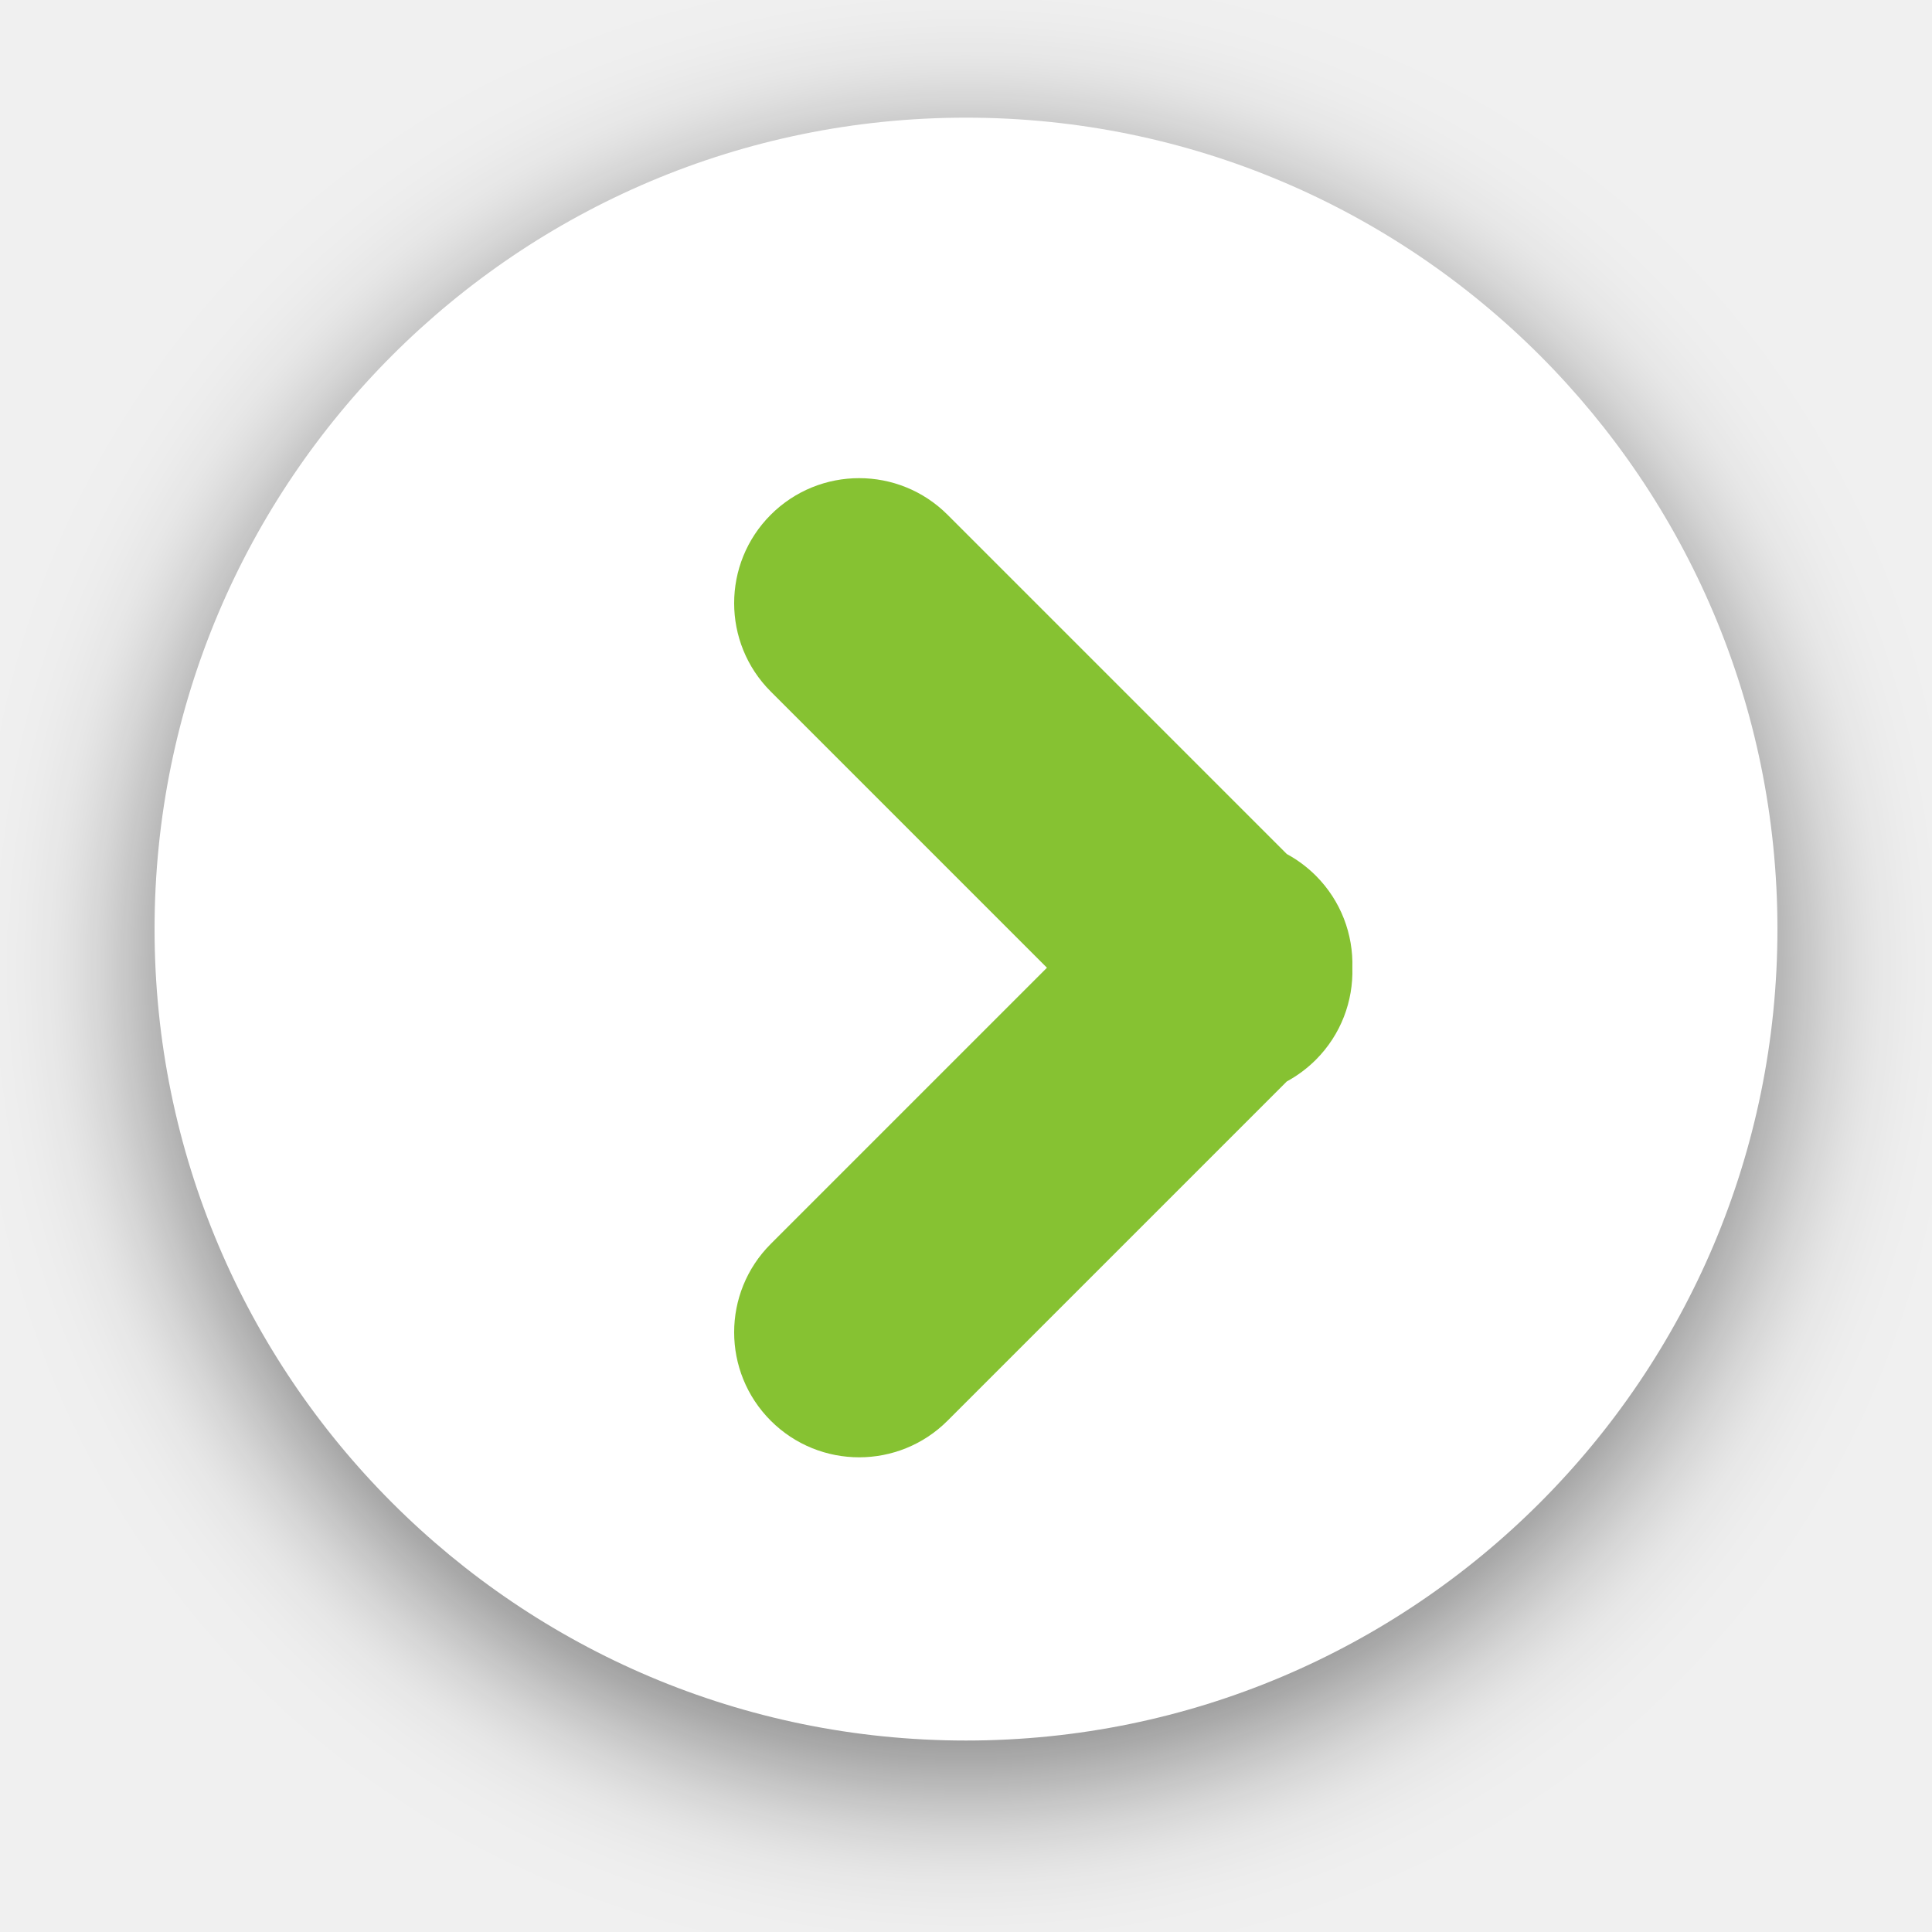
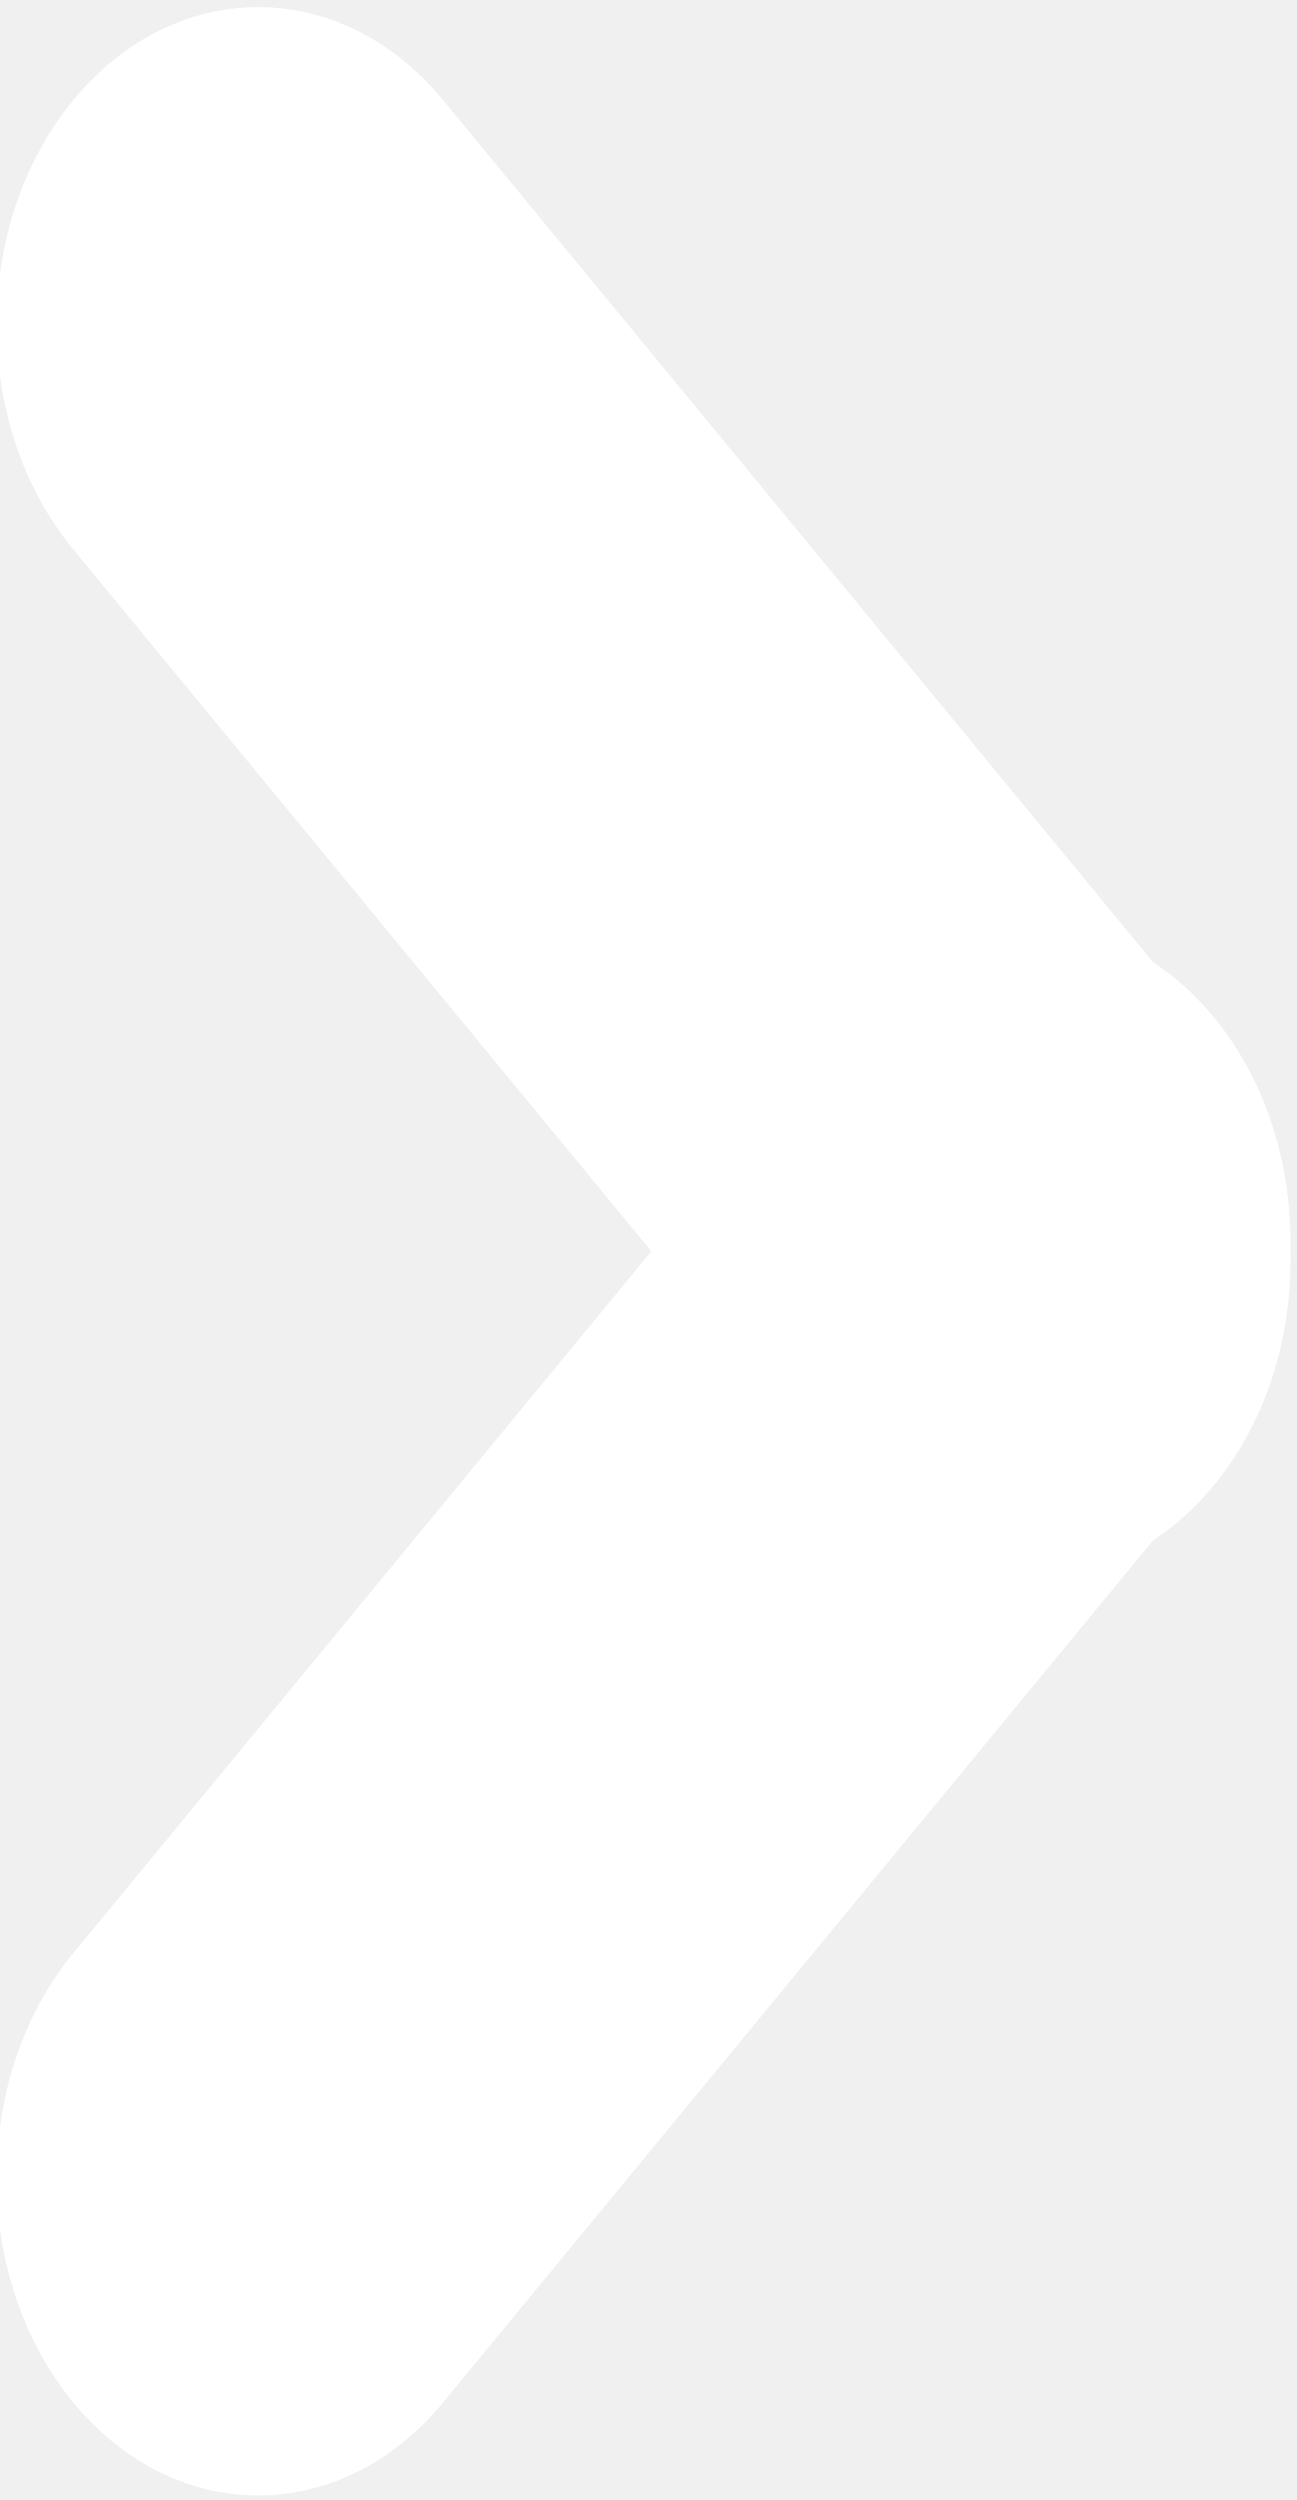
- <svg xmlns="http://www.w3.org/2000/svg" xmlns:xlink="http://www.w3.org/1999/xlink" width="50px" height="50px" viewBox="0 0 50 50" version="1.1">
+ <svg xmlns="http://www.w3.org/2000/svg" width="14" height="27">
  <defs>
    <circle id="path-1" cx="21" cy="21" r="21" />
-     <filter x="-15.5%" y="-13.1%" width="131.0%" height="131.0%" filterUnits="objectBoundingBox" id="filter-2">
-       <feOffset dx="0" dy="1" in="SourceAlpha" result="shadowOffsetOuter1" />
-       <feGaussianBlur stdDeviation="2" in="shadowOffsetOuter1" result="shadowBlurOuter1" />
-       <feColorMatrix values="0 0 0 0 0   0 0 0 0 0   0 0 0 0 0  0 0 0 0.5 0" type="matrix" in="shadowBlurOuter1" />
-     </filter>
  </defs>
-   <g id="Page-1" stroke="none" stroke-width="1" fill="none" fill-rule="evenodd">
-     <g id="screen-1-copy-14" transform="translate(-223, -446)">
-       <g id="buttons/next-tree" transform="translate(248, 470.0449) scale(-1, 1) translate(-248, -470.0449) translate(227, 449.0449)">
-         <g id="Oval">
-           <use fill="black" fill-opacity="1" filter="url(#filter-2)" xlink:href="#path-1" />
-           <use fill="#FFFFFF" fill-rule="evenodd" xlink:href="#path-1" />
-         </g>
-         <path d="M18.905,22 L26.053,29.148 C27.316,30.411 27.316,32.459 26.053,33.723 C24.789,34.986 22.741,34.986 21.478,33.723 L12.698,24.943 C12.429,24.797 12.175,24.61 11.947,24.383 C11.292,23.727 10.976,22.859 11.001,22 C10.976,21.141 11.292,20.273 11.947,19.617 C12.175,19.39 12.429,19.203 12.698,19.057 L21.478,10.277 C22.741,9.014 24.789,9.014 26.053,10.277 C27.316,11.541 27.316,13.589 26.053,14.852 L18.905,22 Z" id="Combined-Shape" fill="#86C232" />
+   <g>
+     <rect x="-1" y="-1" width="16" height="29" id="canvas_background" fill="none" />
+   </g>
+   <g>
+     <g stroke="null" id="Page-1" fill="none" fill-rule="evenodd">
+       <g stroke="null" id="buttons/previous-tree">
+         <path stroke="null" stroke-width="19" d="m7.034,13.515l-6.243,7.58c-1.103,1.34 -1.103,3.512 0,4.851c1.103,1.34 2.892,1.34 3.995,0l7.668,-9.311c0.236,-0.154 0.457,-0.352 0.656,-0.594c0.573,-0.696 0.848,-1.615 0.826,-2.527c0.022,-0.911 -0.253,-1.831 -0.826,-2.527c-0.199,-0.242 -0.42,-0.44 -0.656,-0.594l-7.668,-9.311c-1.103,-1.34 -2.892,-1.34 -3.995,0c-1.103,1.34 -1.103,3.512 0,4.851l6.243,7.58z" id="Combined-Shape" fill="#ffffff" />
      </g>
    </g>
+     <path id="svg_2" d="m28.803,19.448" opacity="0.5" stroke-dasharray="5,2,2,2" stroke-width="20" stroke="#000" fill="#152d2d" />
+     <text stroke="#000" transform="matrix(1.249228,0,0,2.36836,-3.30144,0.3207093) " xml:space="preserve" text-anchor="start" font-family="Helvetica, Arial, sans-serif" font-size="35" id="svg_3" y="13.364" x="10.194" stroke-width="0" fill="#000000" />
  </g>
</svg>
